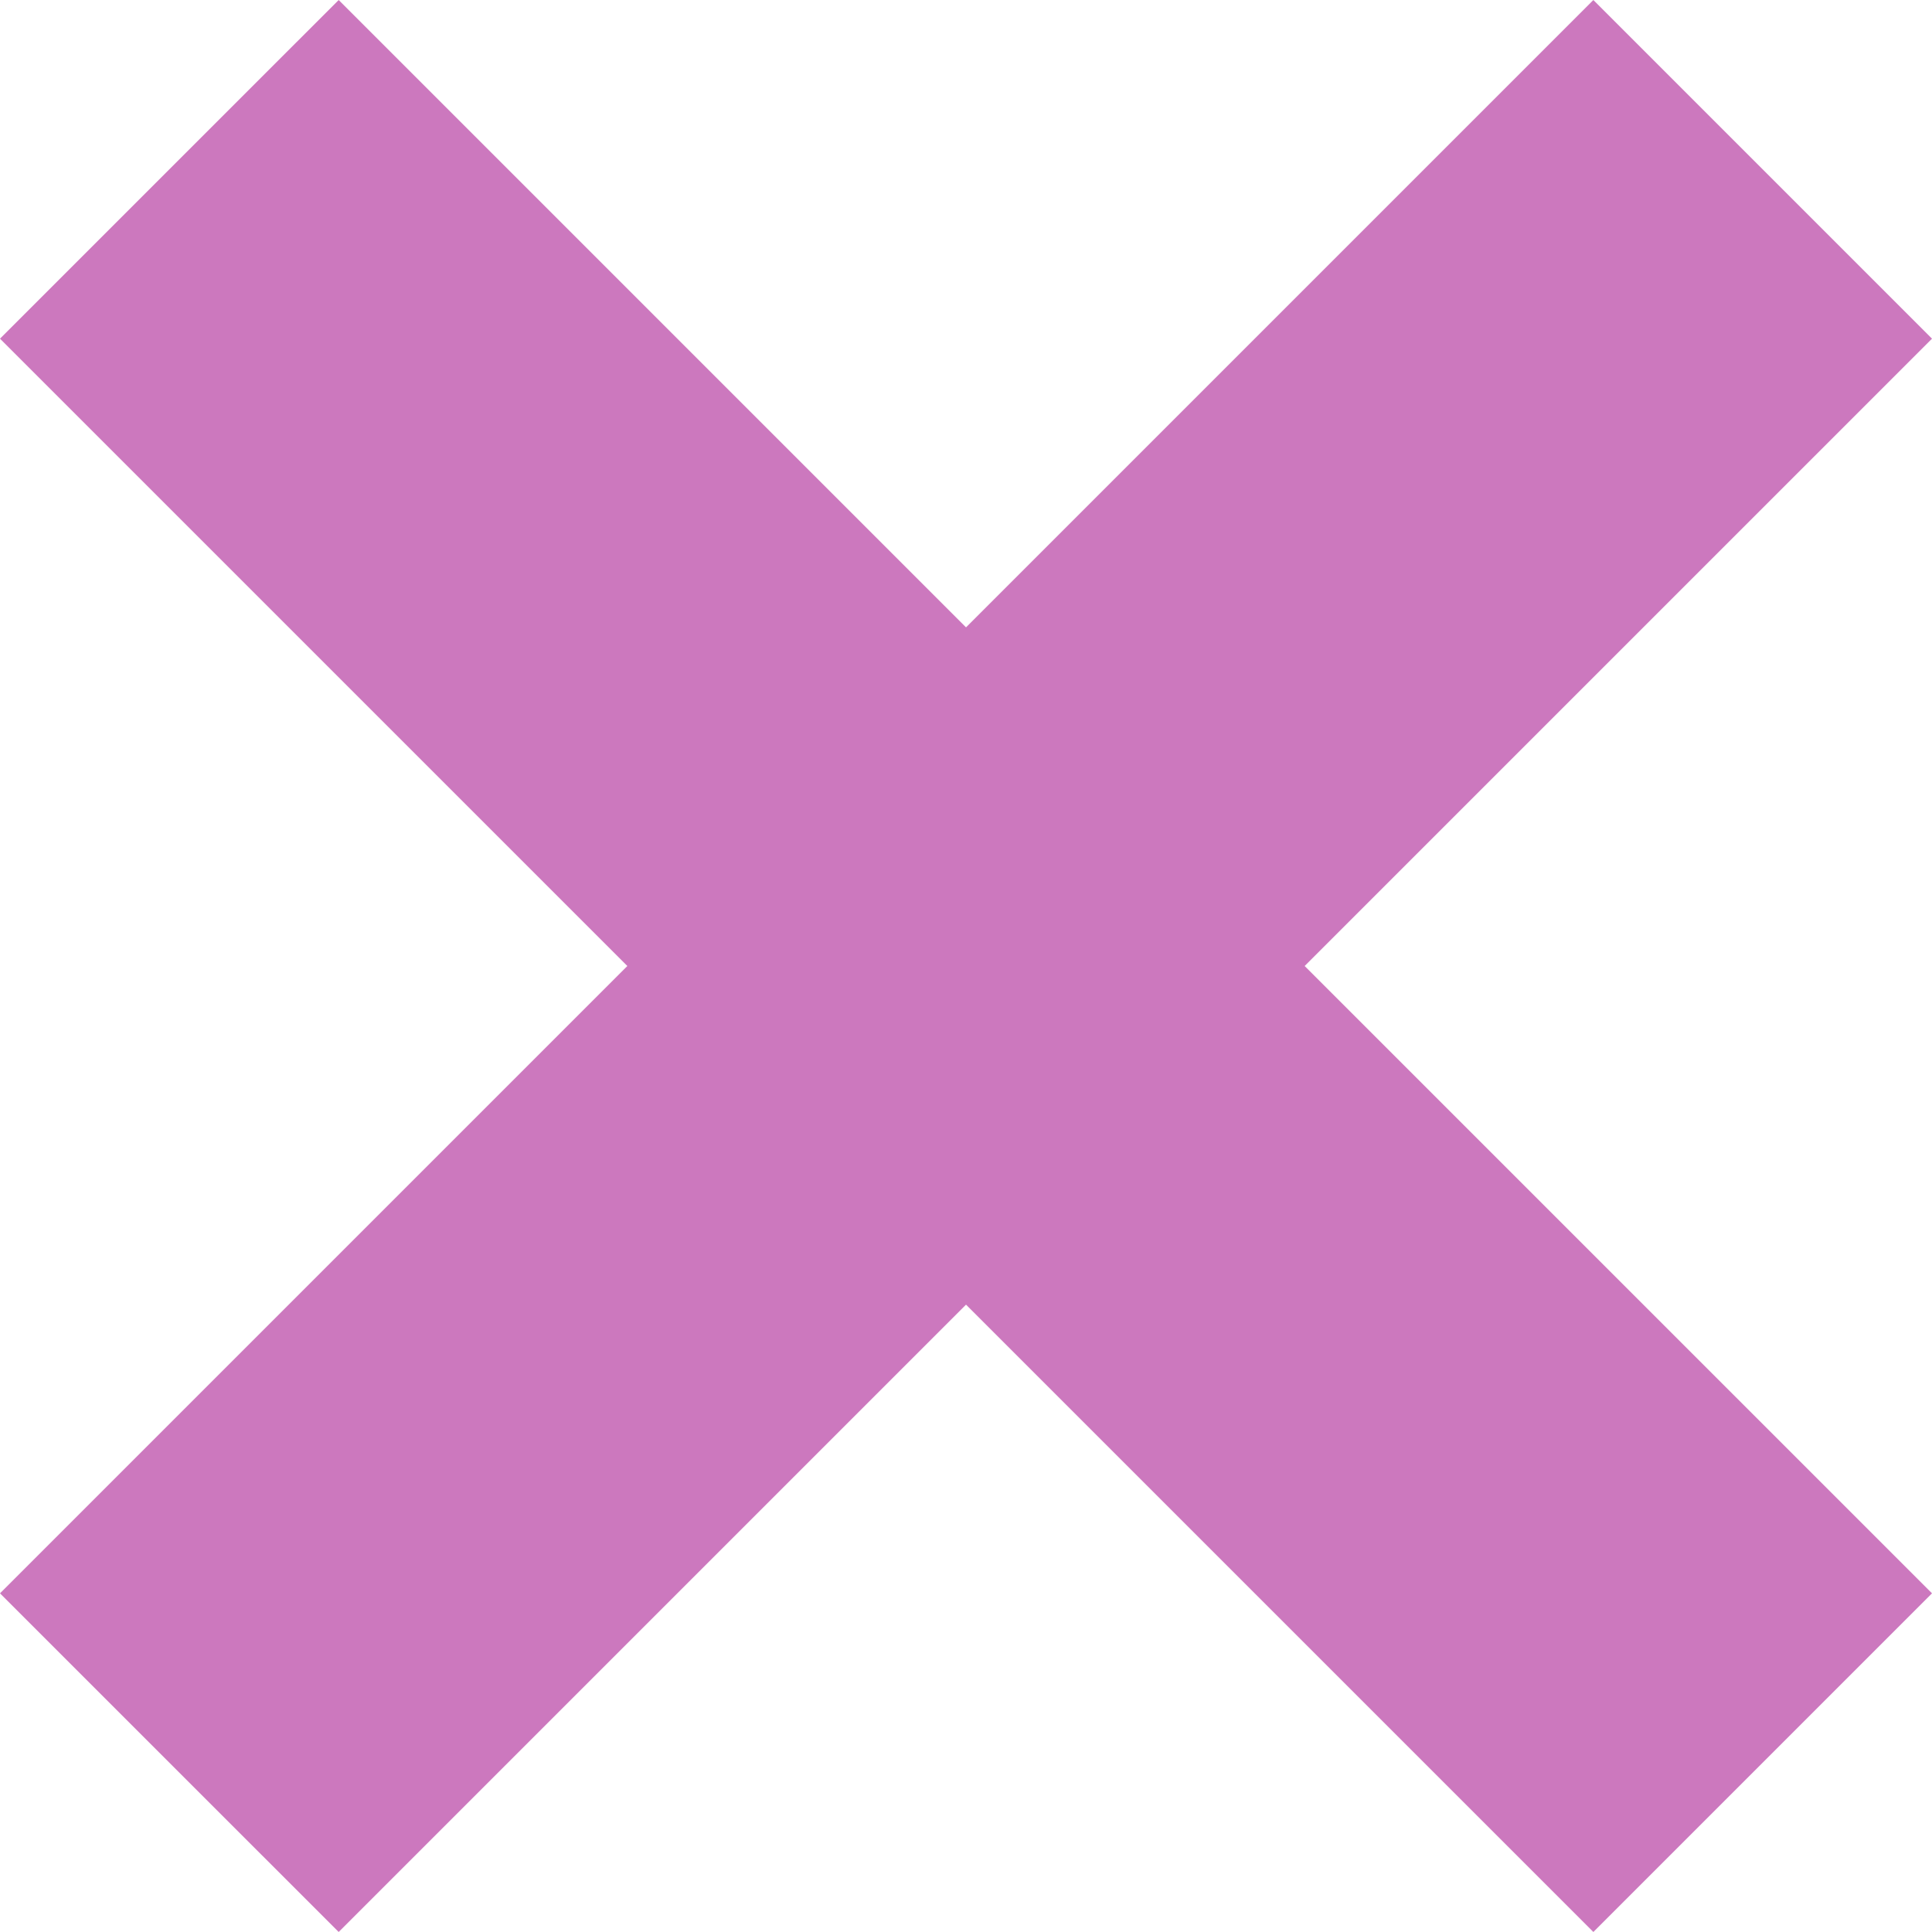
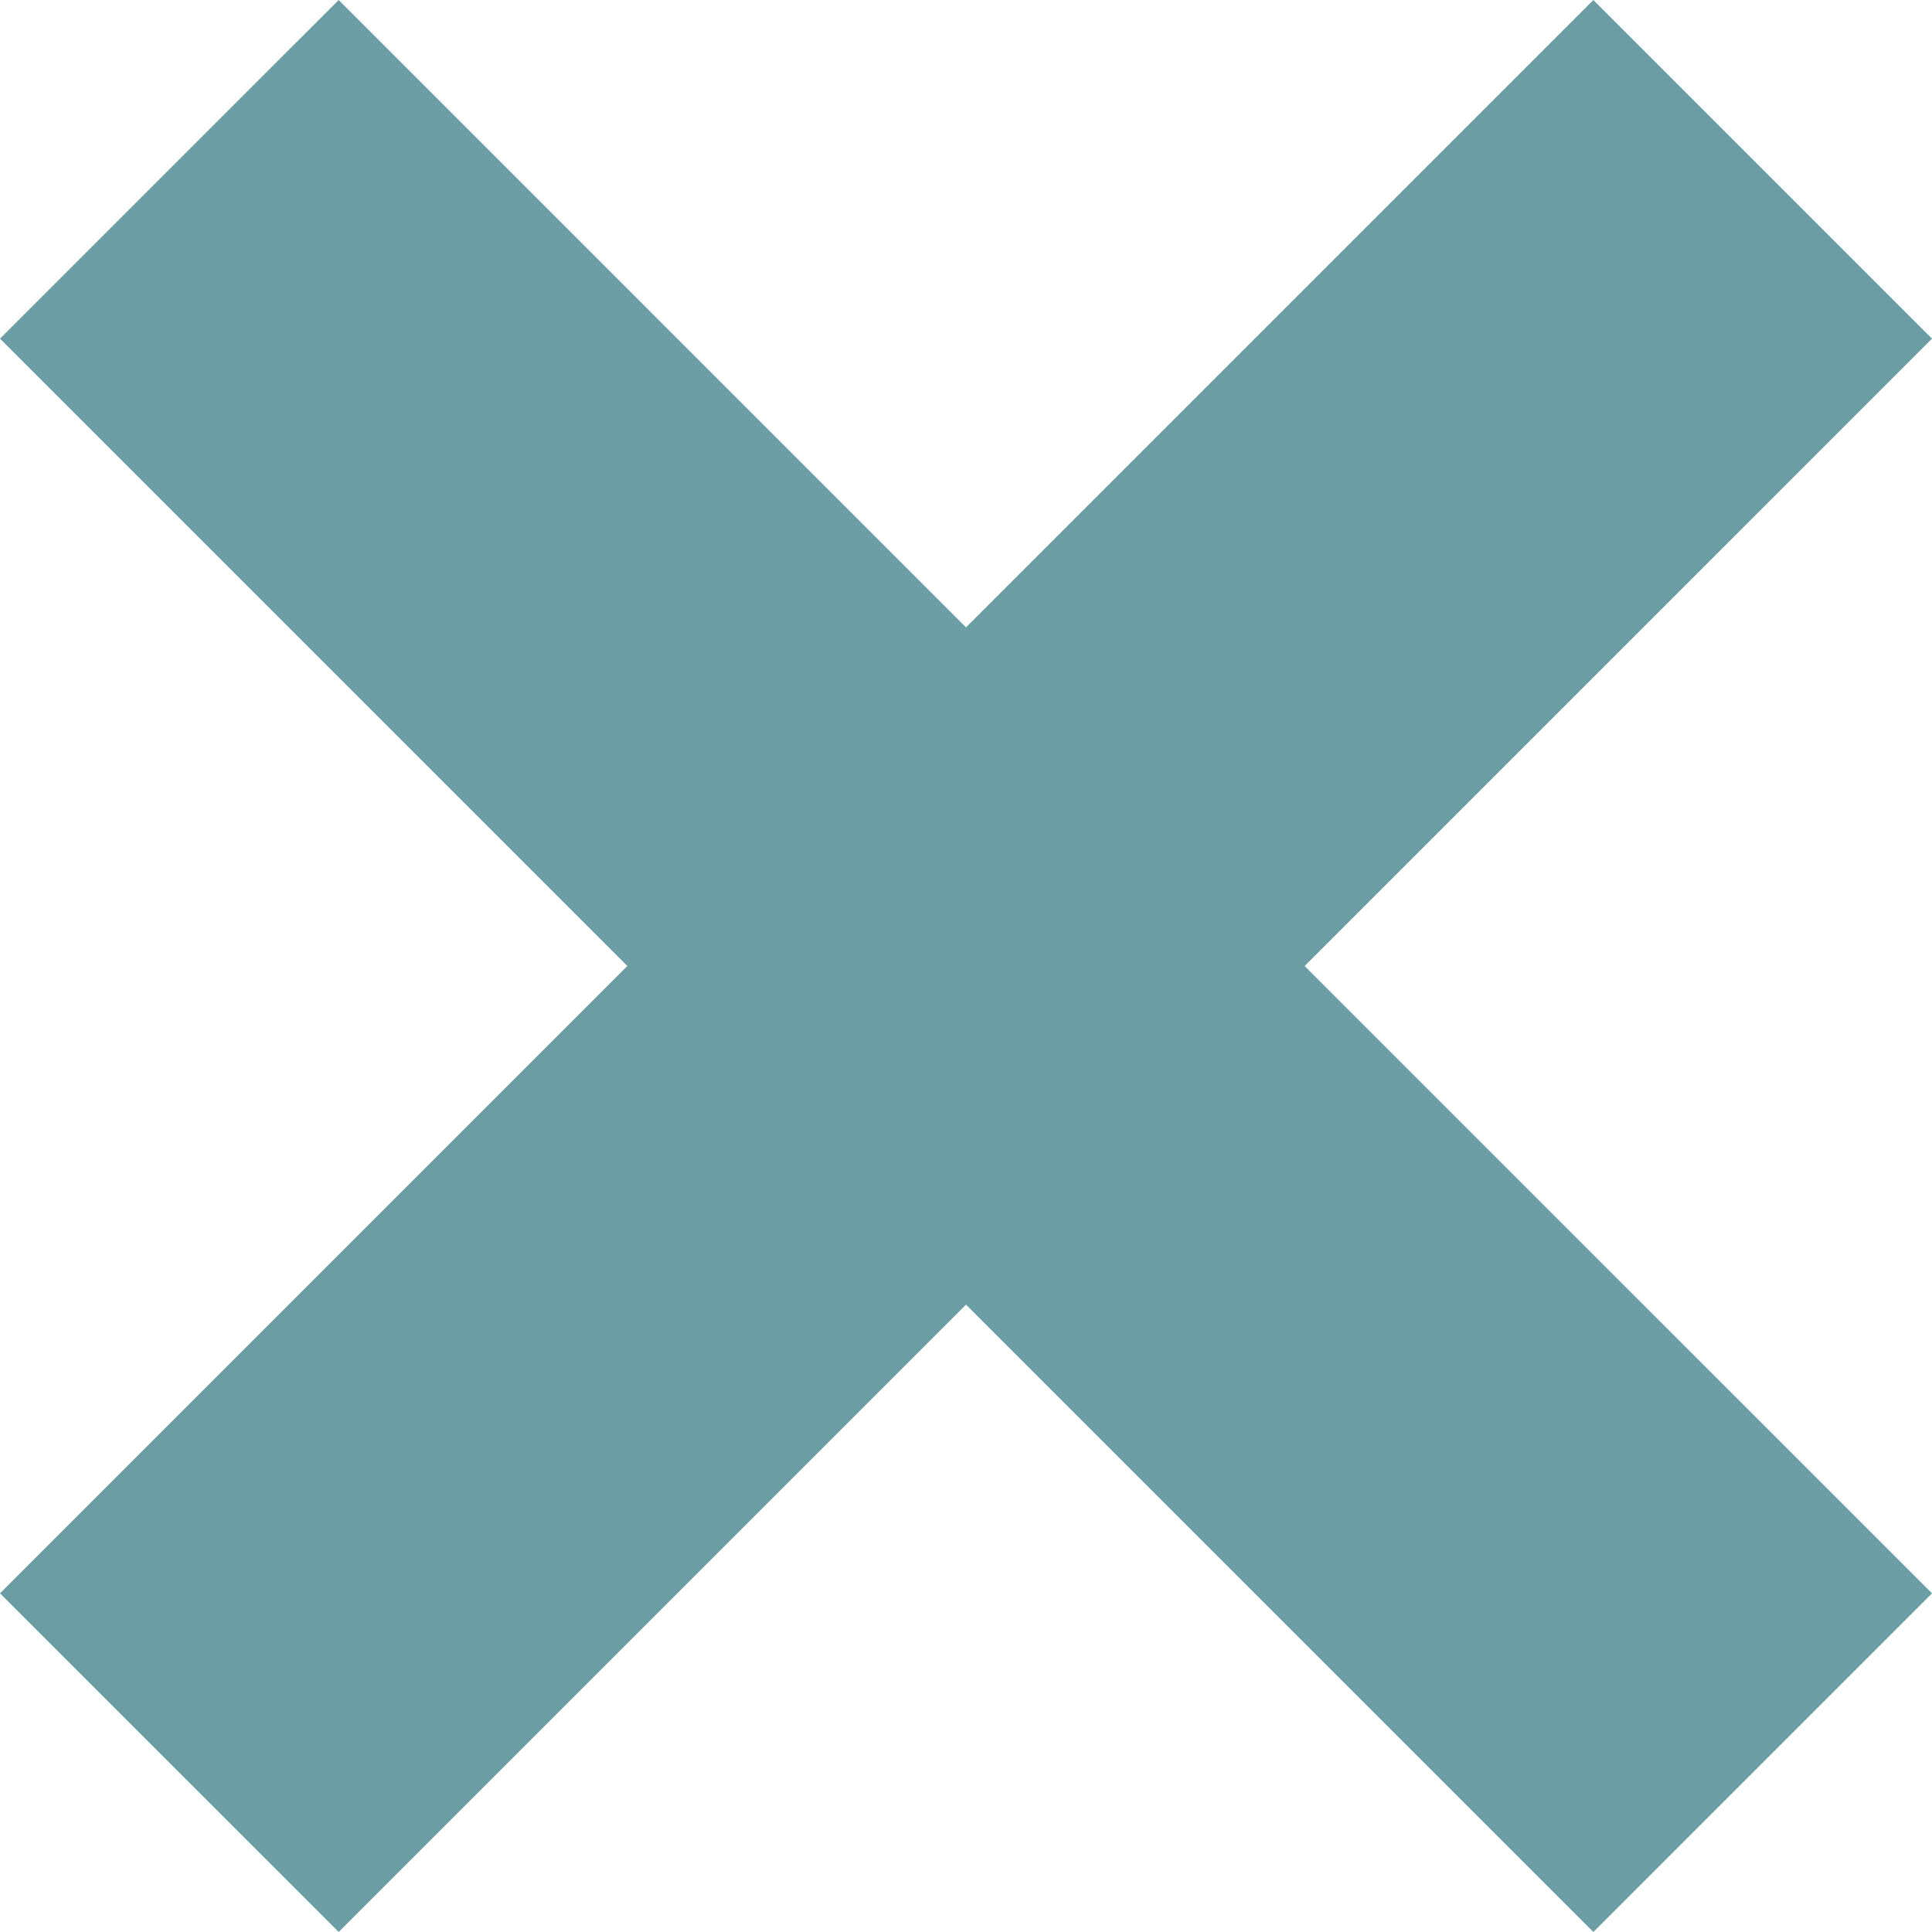
<svg xmlns="http://www.w3.org/2000/svg" version="1.1" id="_x32_" x="0px" y="0px" viewBox="0 0 512 512" style="width: 256px; height: 256px; opacity: 1;" xml:space="preserve">
  <style type="text/css">
- 	.st0{fill:#CC78BE;}
+ 	.st0{fill:#6A9EA4;}
</style>
  <g>
-     <polygon class="st0" points="512,89.75 422.256,0.005 256.004,166.256 89.754,0.005 0,89.75 166.255,256 0,422.25 89.754,511.995    256.004,345.745 422.26,511.995 512,422.25 345.744,256  " style="fill: rgb(204, 120, 190);" />
+     <polygon class="st0" points="512,89.75 422.256,0.005 256.004,166.256 89.754,0.005 0,89.75 166.255,256 0,422.25 89.754,511.995    256.004,345.745 422.26,511.995 512,422.25 345.744,256  " style="fill: rgb(106, 158, 164);" />
  </g>
</svg>
